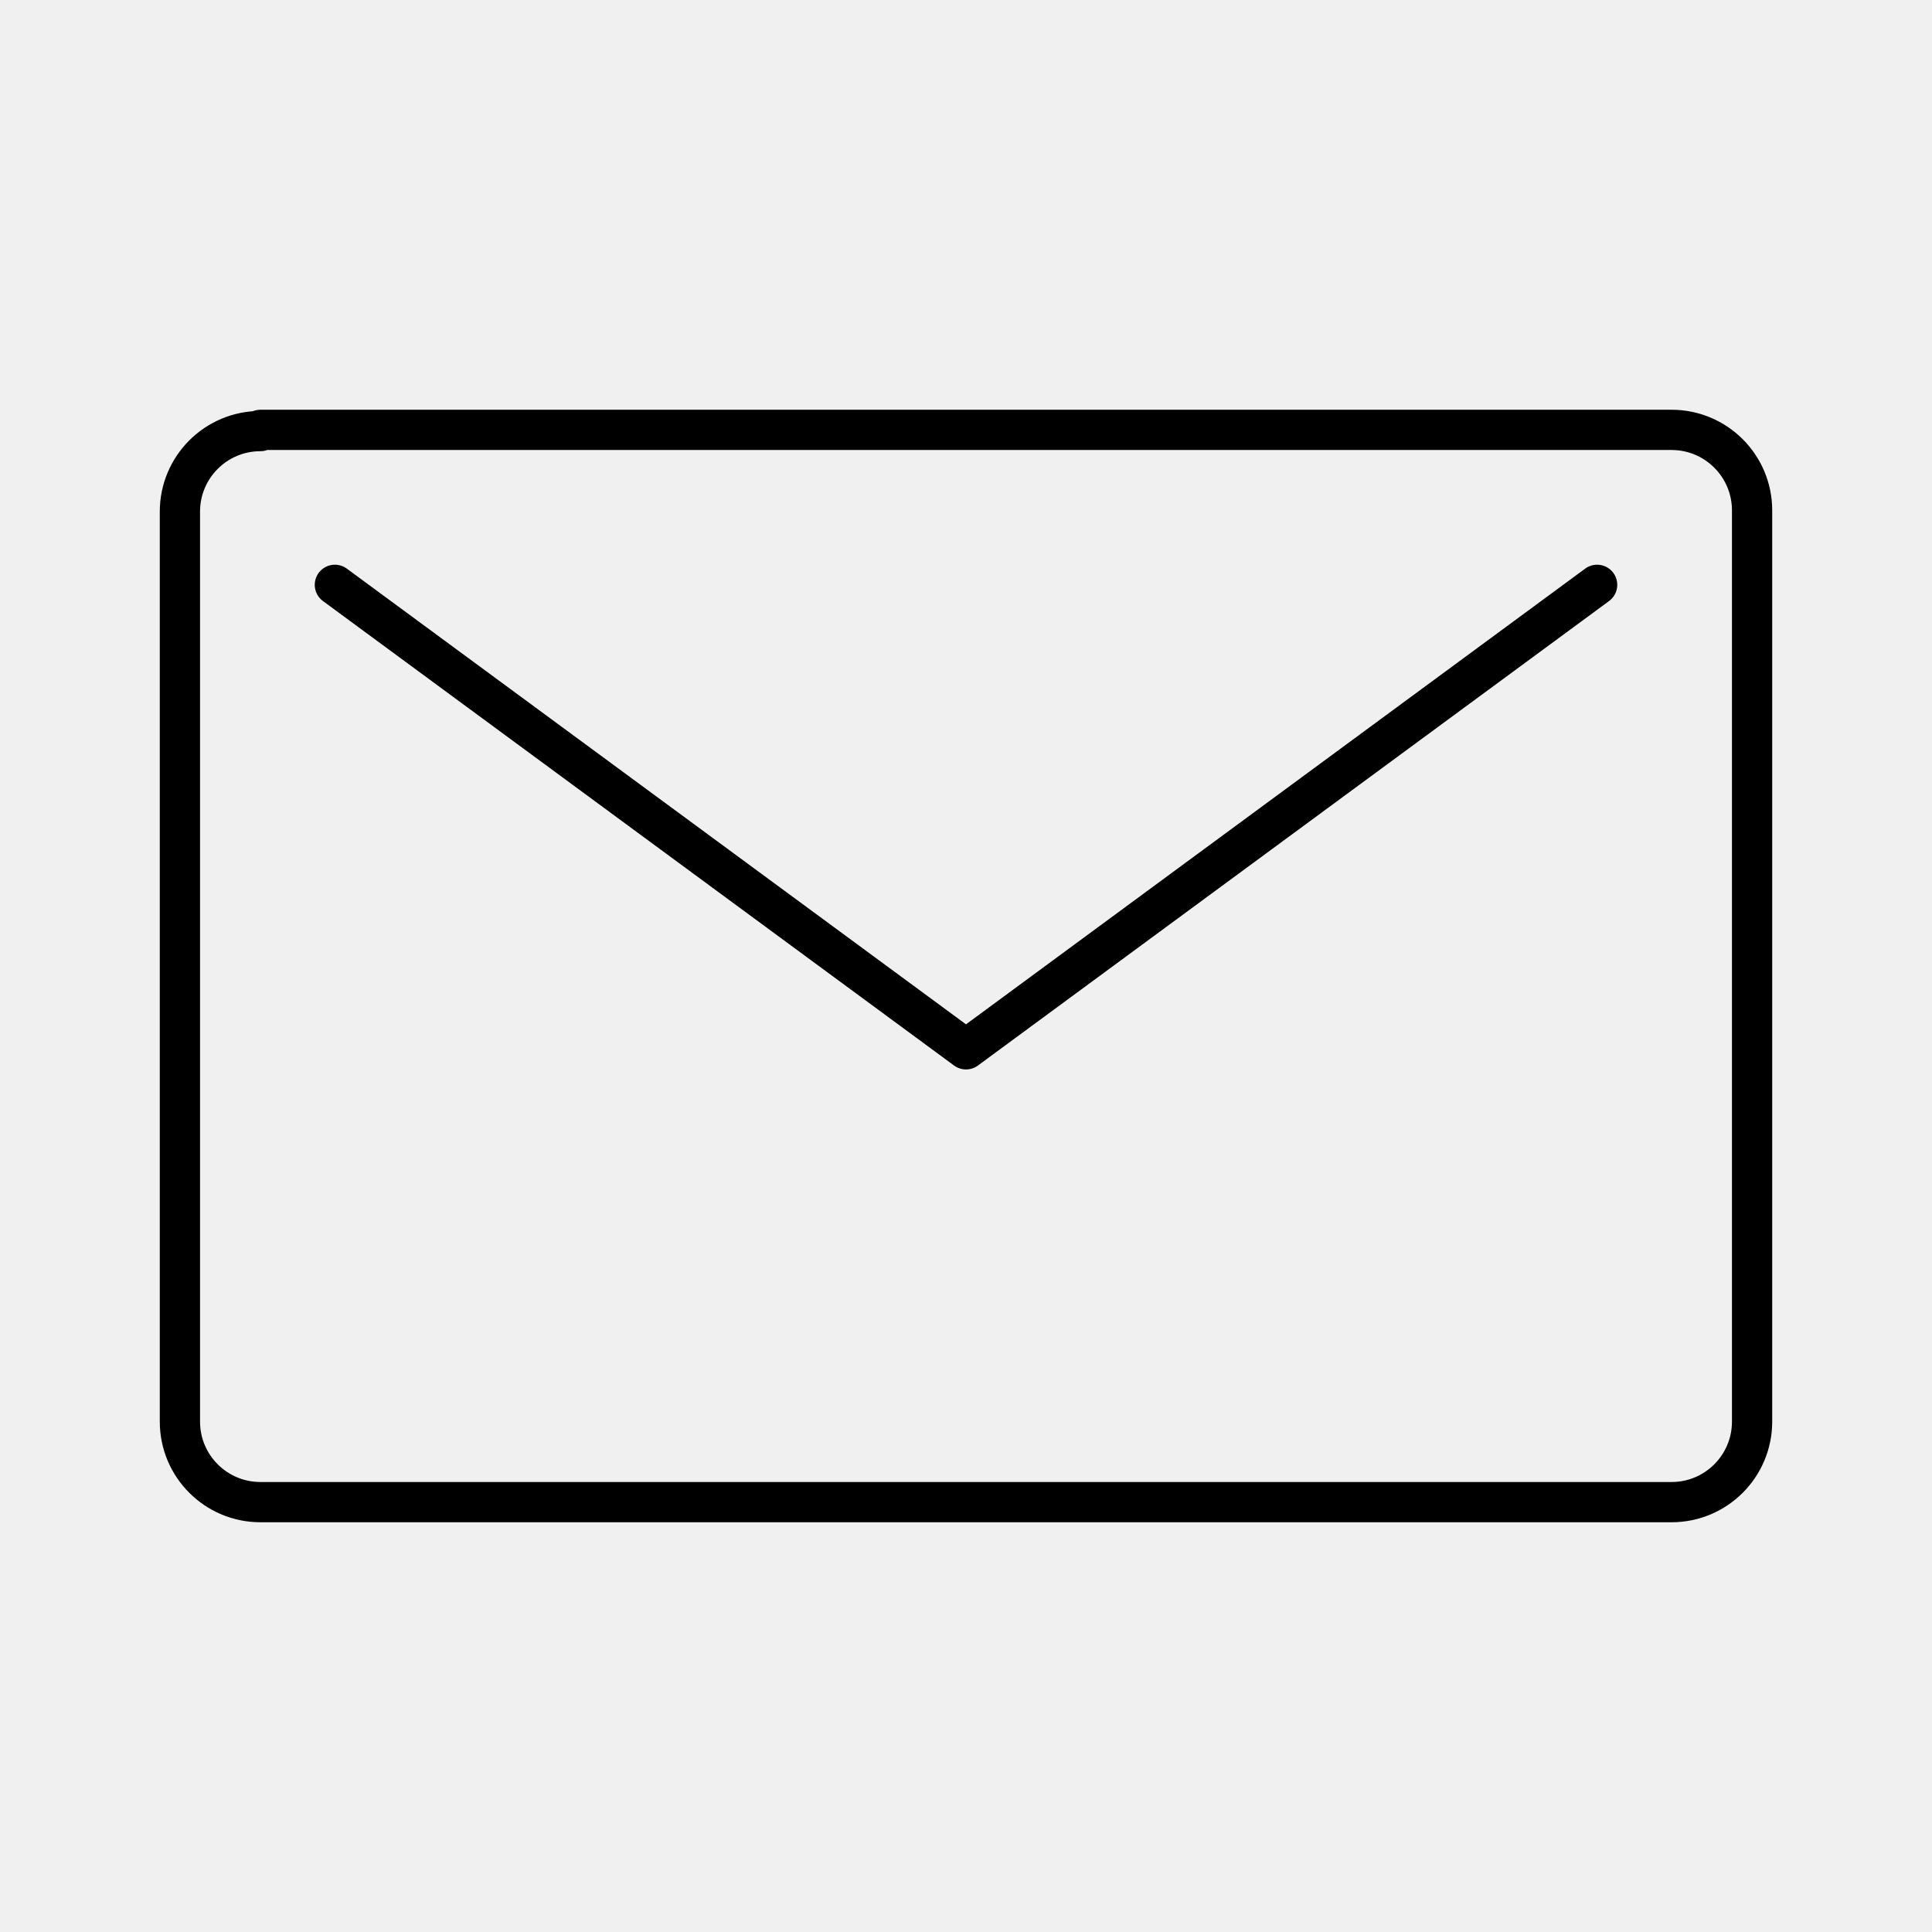
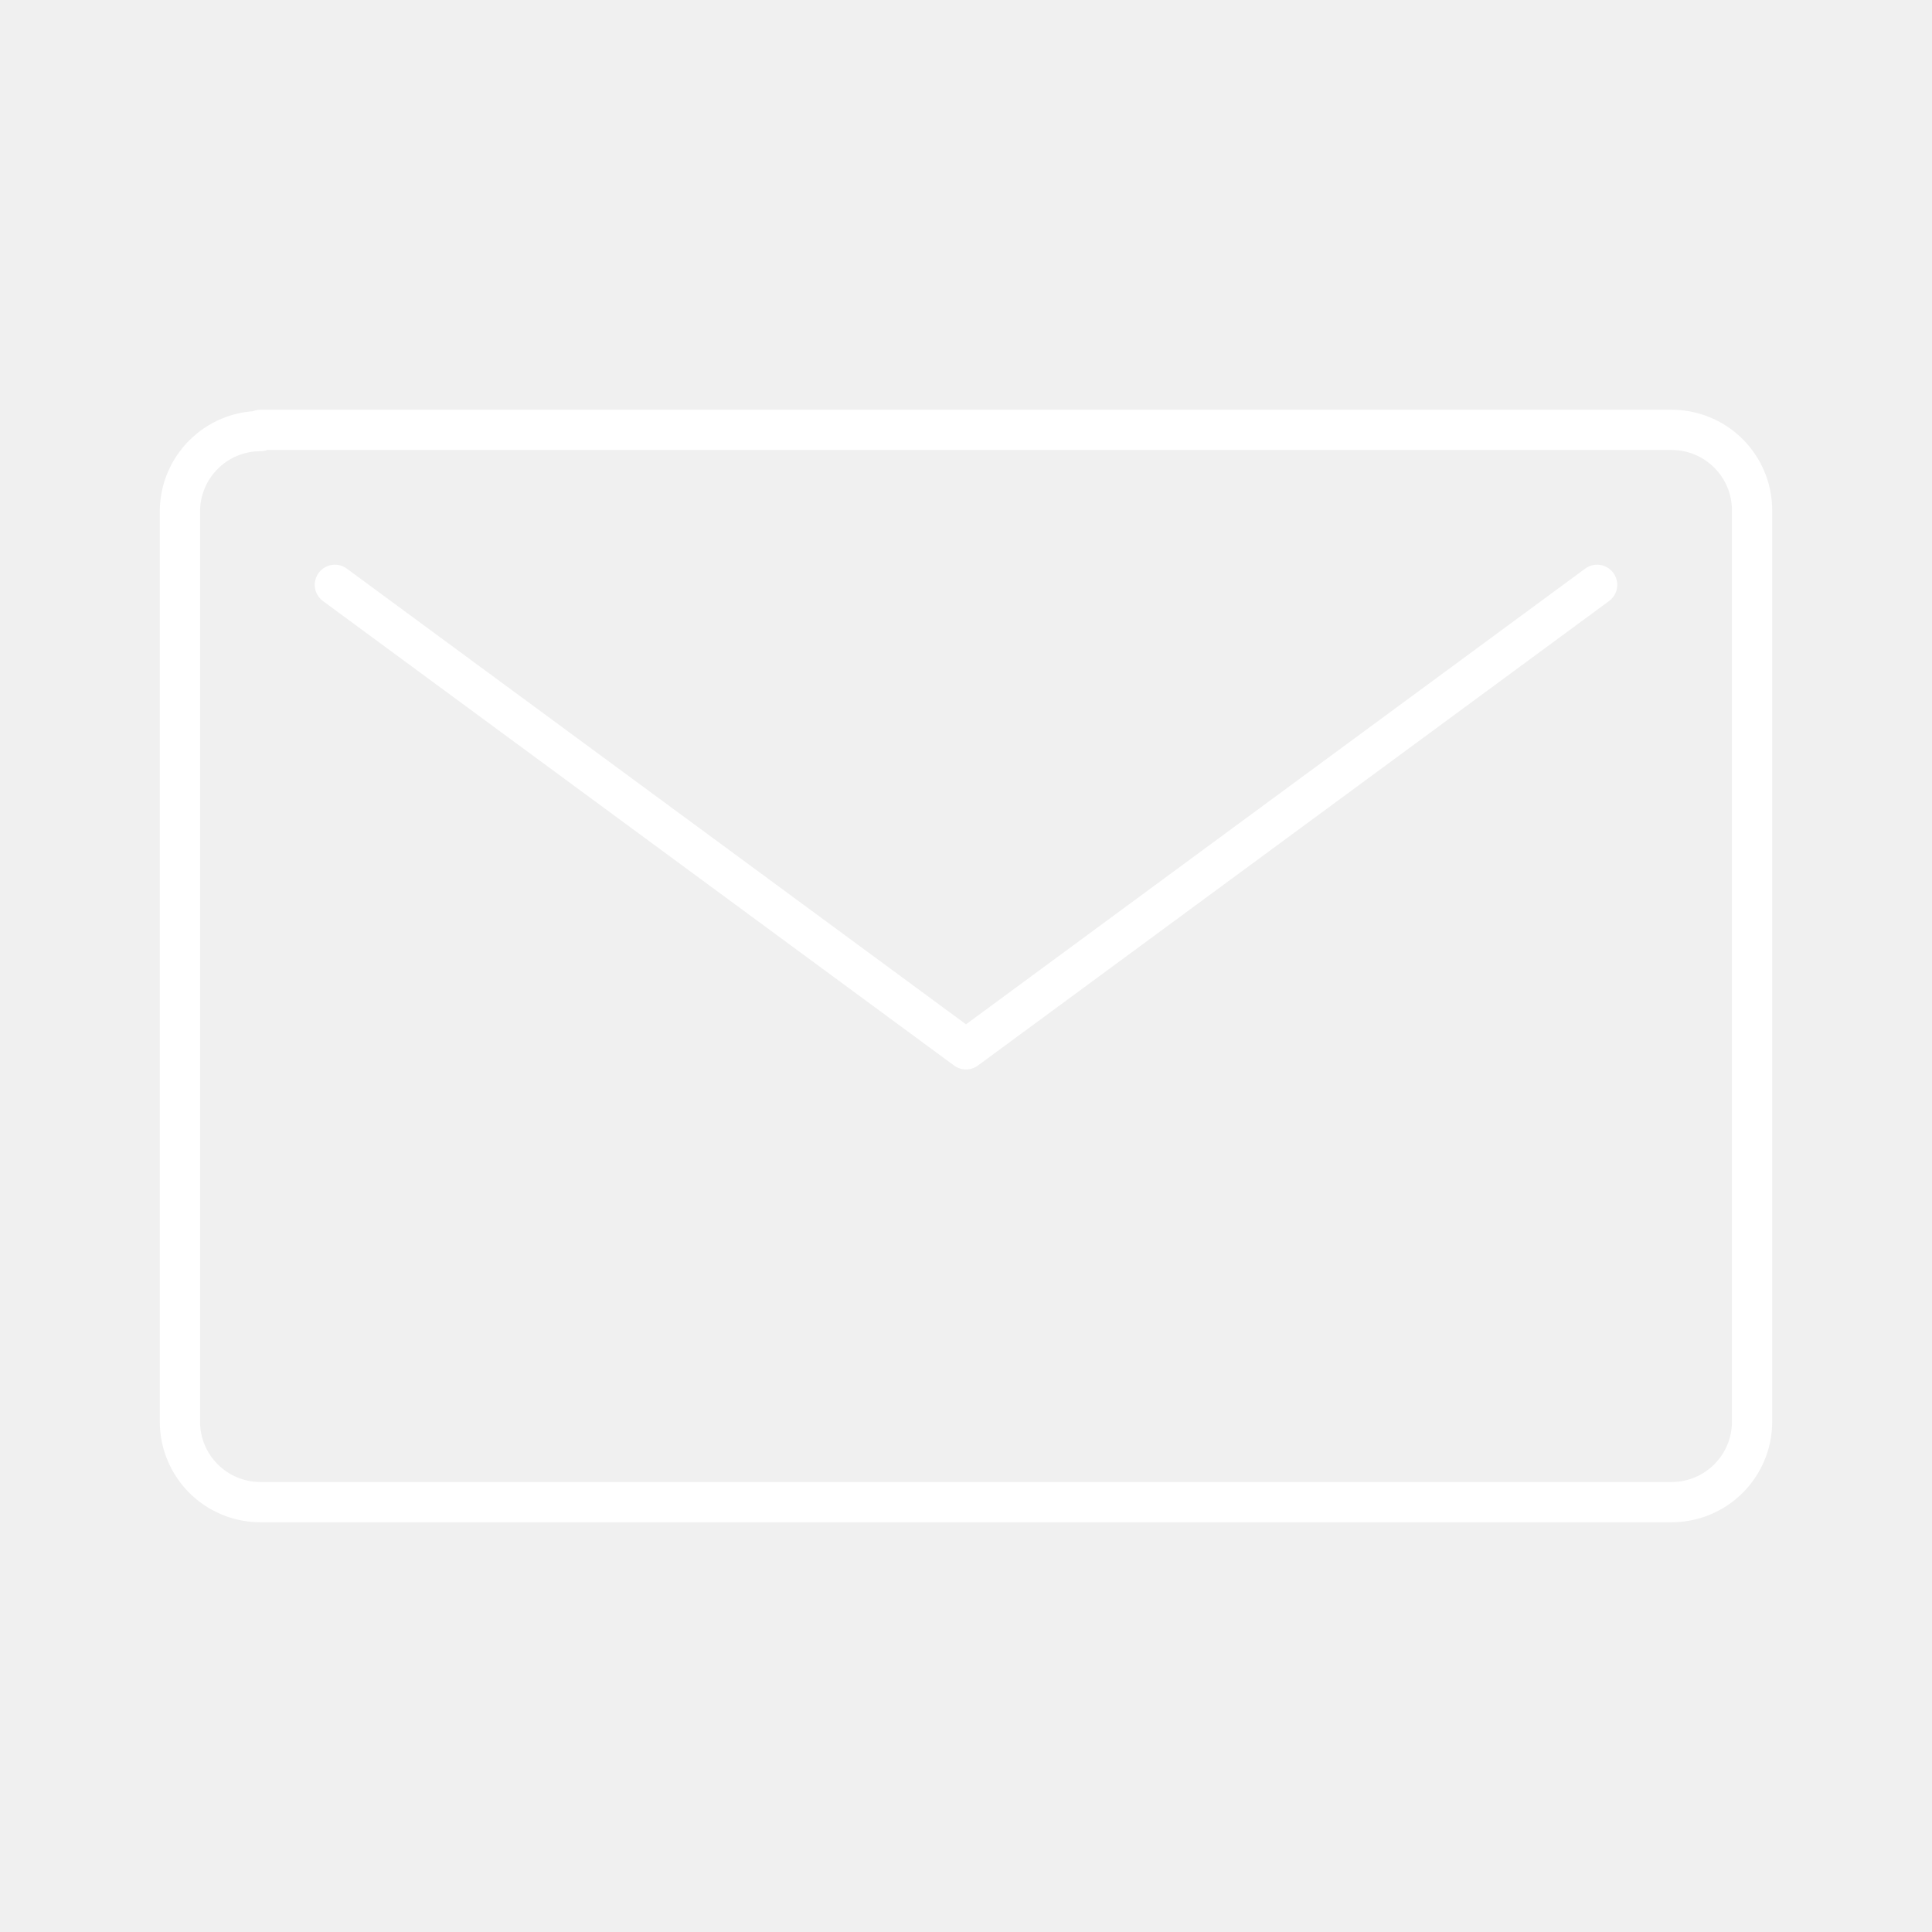
<svg xmlns="http://www.w3.org/2000/svg" width="800px" height="800px" viewBox="0 0 48 48" id="Layer_2" data-name="Layer 2">
  <defs>
-     <style>.cls-1{fill:none;stroke:#000000;stroke-linecap:round;stroke-linejoin:round;}</style>
+     <style>.cls-1{fill:none;stroke:#fff;stroke-linecap:round;stroke-linejoin:round;}</style>
  </defs>
  <path class="cls-1" d="M6.47,10.71a2,2,0,0,0-2,2h0V35.32a2,2,0,0,0,2,2H41.53a2,2,0,0,0,2-2h0V12.68a2,2,0,0,0-2-2H6.47Zm33.21,3.82L24,26.07,8.32,14.53" />
</svg>
